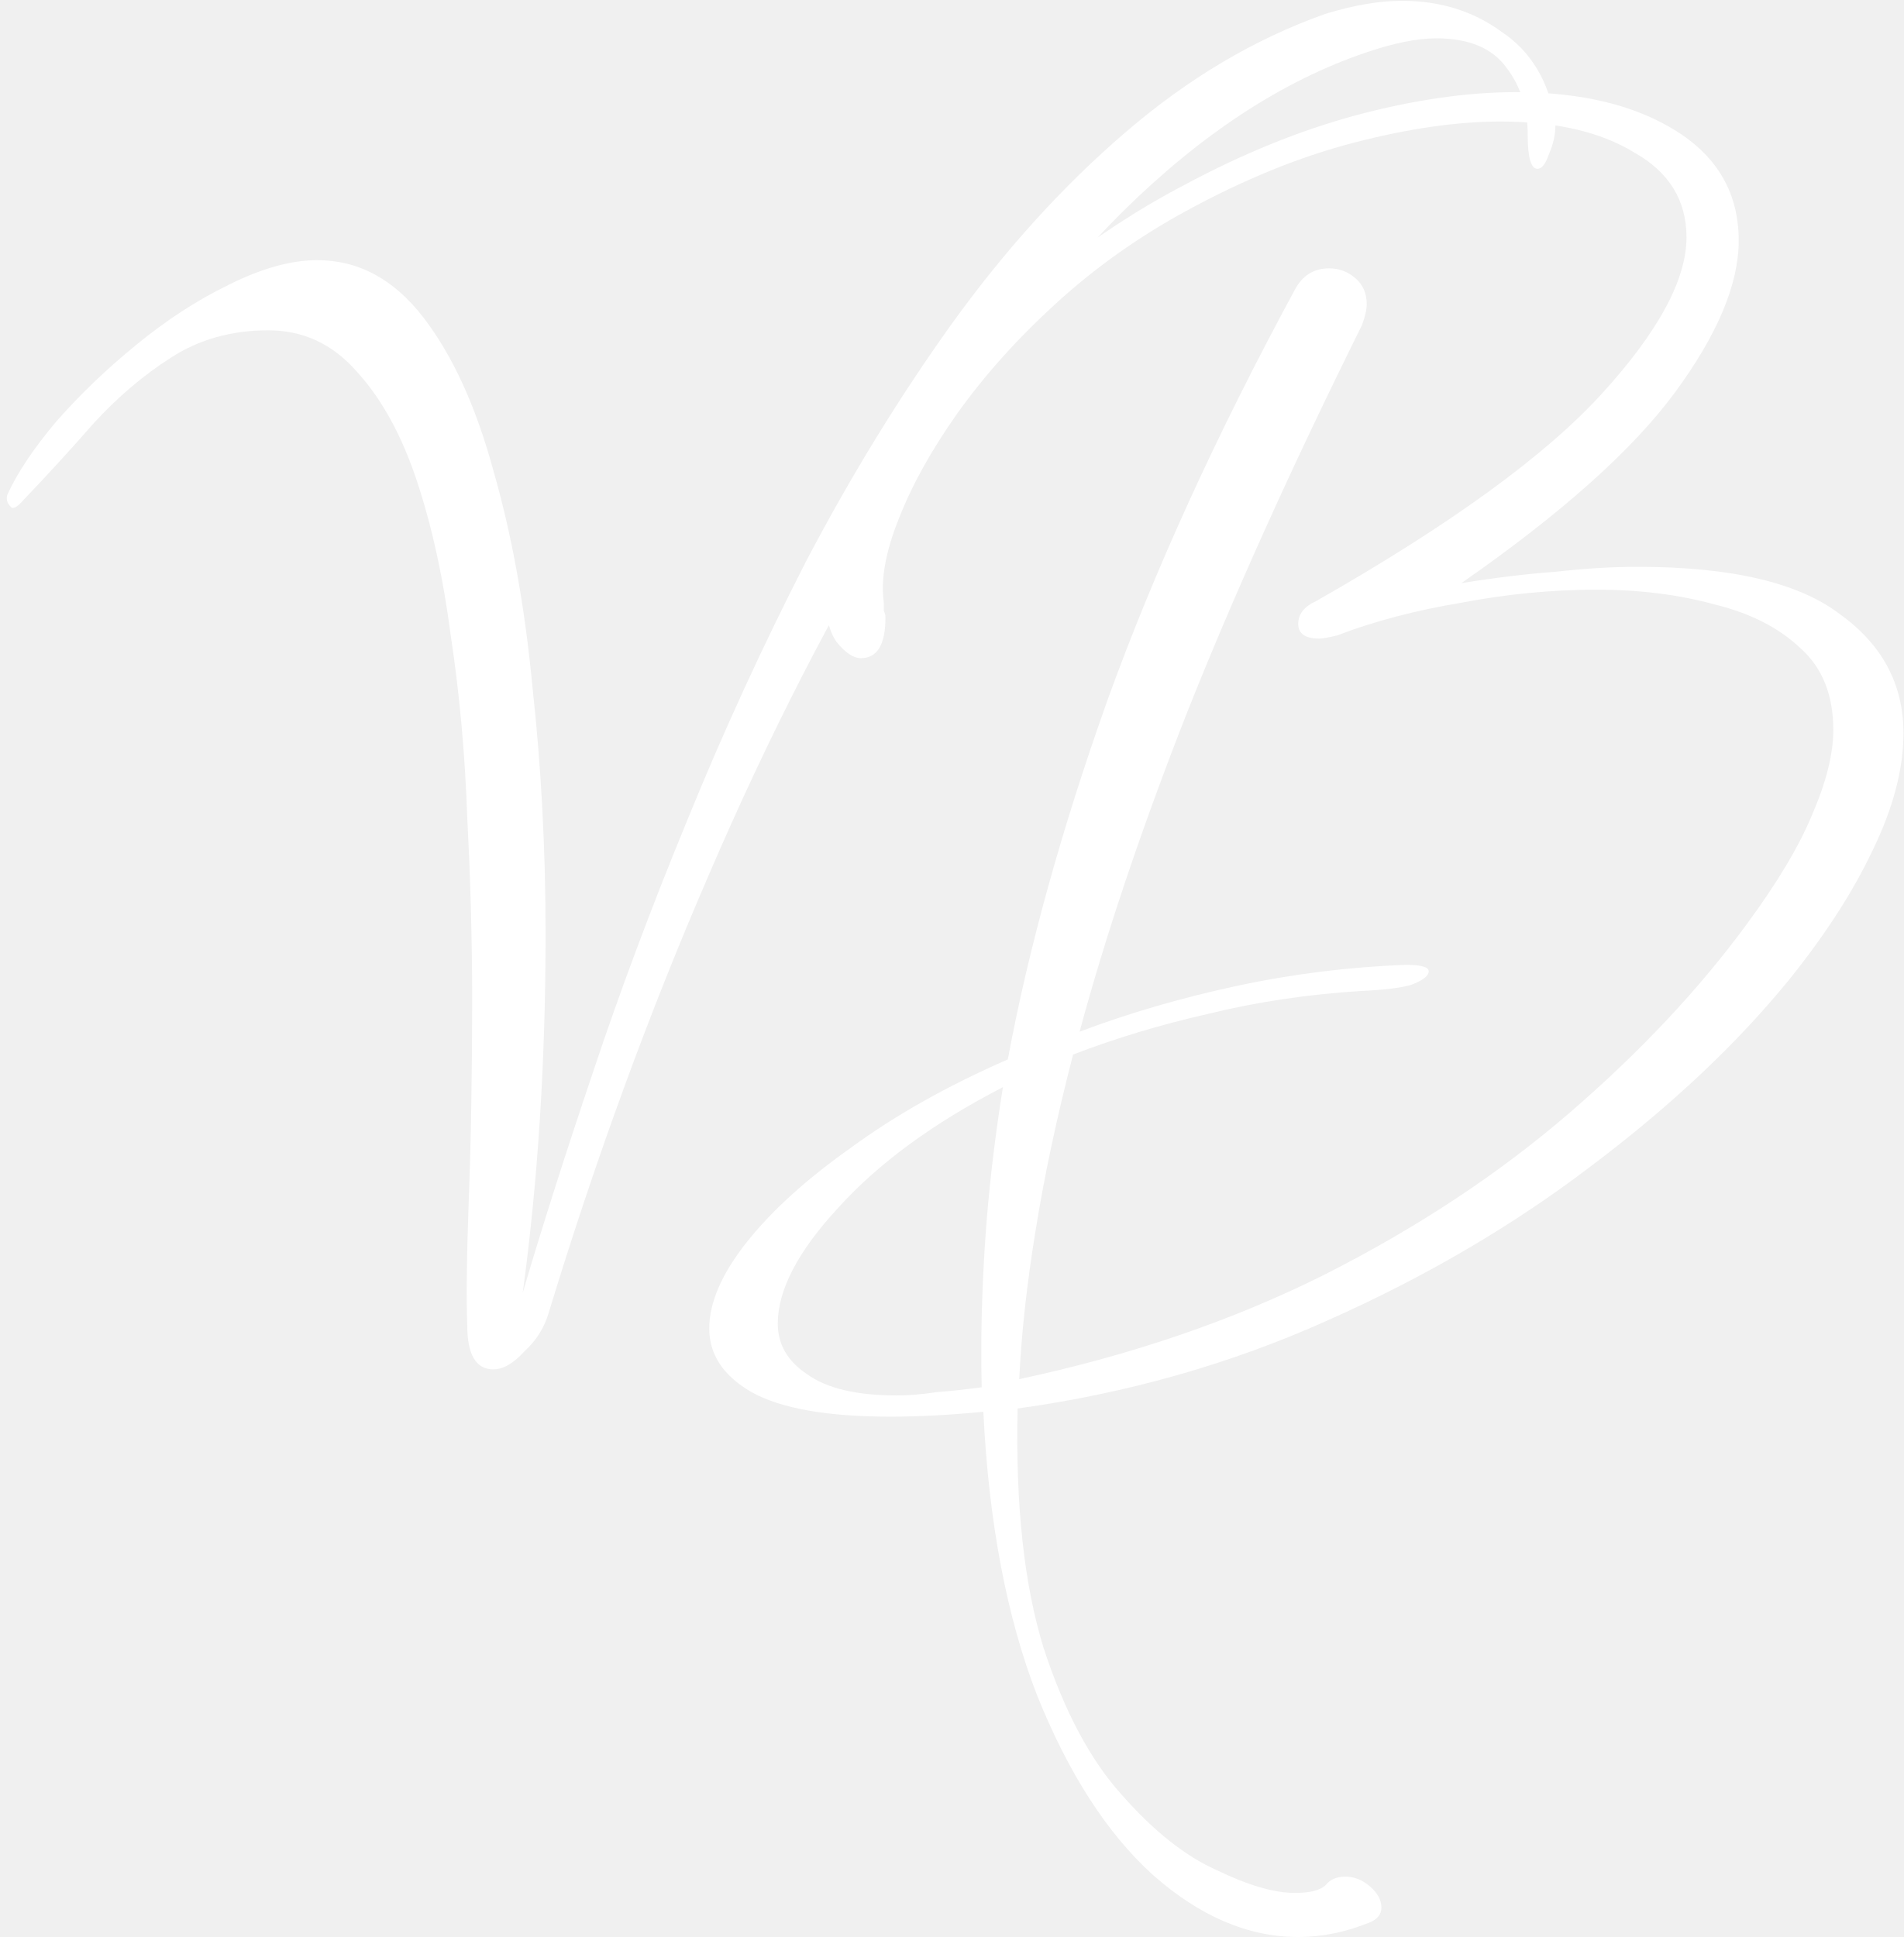
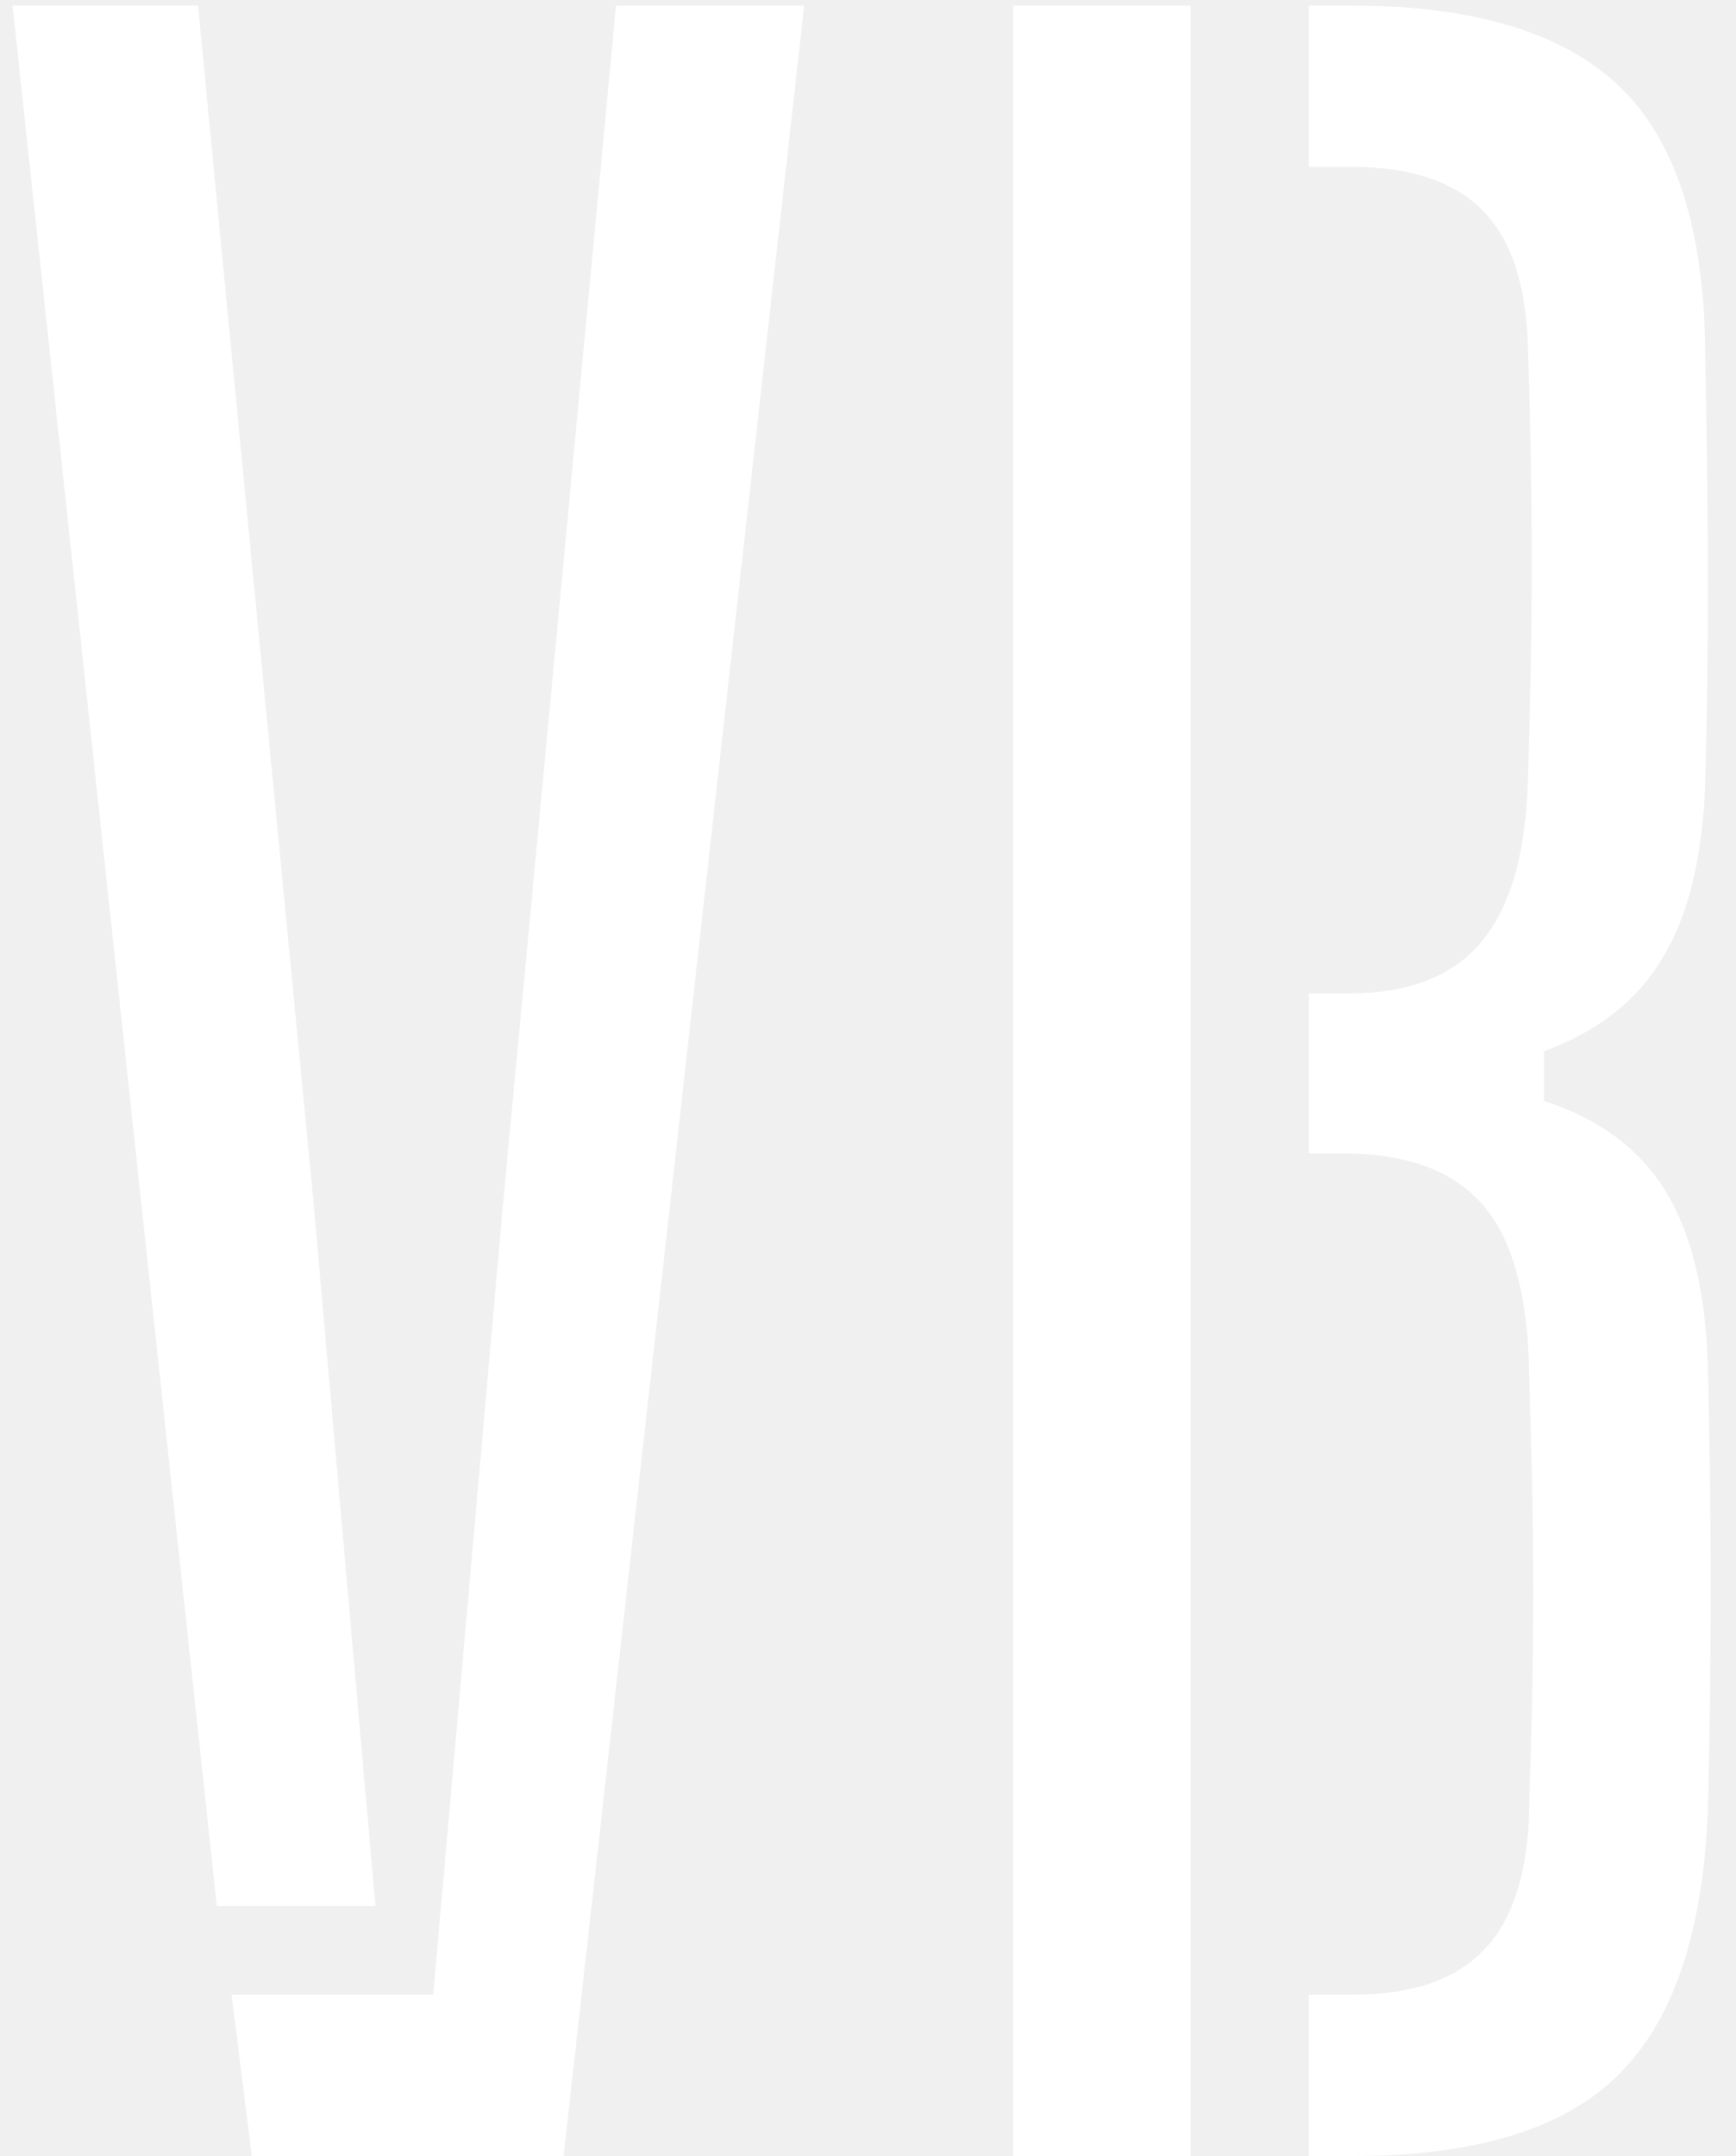
- <svg xmlns="http://www.w3.org/2000/svg" width="112" height="114" viewBox="0 0 112 114" fill="none">
-   <path d="M29.032 80.592C28.008 80.592 27.496 79.728 27.496 78C27.432 76.4 27.464 73.872 27.592 70.416C27.72 66.96 27.784 63.088 27.784 58.8C27.784 55.344 27.688 51.792 27.496 48.144C27.368 44.432 27.048 40.88 26.536 37.488C26.088 34.032 25.416 30.96 24.52 28.272C23.624 25.584 22.44 23.44 20.968 21.84C19.56 20.24 17.832 19.44 15.784 19.44C13.608 19.44 11.688 19.984 10.024 21.072C8.424 22.096 6.92 23.376 5.512 24.912C4.168 26.448 2.792 27.952 1.384 29.424C1 29.872 0.744 30 0.616 29.808C0.424 29.616 0.36 29.392 0.424 29.136C1 27.856 1.96 26.416 3.304 24.816C4.712 23.216 6.28 21.712 8.008 20.304C9.8 18.832 11.624 17.648 13.48 16.752C15.4 15.792 17.128 15.312 18.664 15.312C21.096 15.312 23.176 16.432 24.904 18.672C26.632 20.912 28.008 23.92 29.032 27.696C30.12 31.472 30.888 35.728 31.336 40.464C31.848 45.136 32.104 49.968 32.104 54.96C32.104 62.448 31.656 69.488 30.76 76.08C31.912 72.176 33.288 67.856 34.888 63.12C36.488 58.32 38.344 53.36 40.456 48.24C42.568 43.056 44.904 37.968 47.464 32.976C50.088 27.984 52.936 23.344 56.008 19.056C59.144 14.704 62.536 10.96 66.184 7.824C69.896 4.624 73.832 2.288 77.992 0.816C79.656 0.304 81.16 0.048 82.504 0.048C84.744 0.048 86.696 0.656 88.36 1.872C90.088 3.024 91.144 4.784 91.528 7.152V7.344C91.528 7.92 91.4 8.496 91.144 9.072C90.952 9.648 90.728 9.936 90.472 9.936C90.088 9.936 89.896 9.264 89.896 7.92C89.896 6.384 89.48 5.072 88.648 3.984C87.816 2.832 86.44 2.256 84.52 2.256C83.368 2.256 81.96 2.544 80.296 3.12C75.432 4.784 70.696 7.888 66.088 12.432C61.544 16.976 57.224 22.576 53.128 29.232C49.032 35.888 45.224 43.312 41.704 51.504C38.184 59.632 35.048 68.208 32.296 77.232C32.04 78.128 31.56 78.896 30.856 79.536C30.216 80.24 29.608 80.592 29.032 80.592ZM76.392 114C73.448 114 70.6 112.784 67.848 110.352C65.16 107.92 62.888 104.4 61.032 99.792C59.24 95.184 58.184 89.616 57.864 83.088C55.88 83.28 54.056 83.376 52.392 83.376C48.68 83.376 45.96 82.896 44.232 81.936C42.568 80.976 41.736 79.728 41.736 78.192C41.736 76.656 42.472 74.96 43.944 73.104C45.416 71.248 47.464 69.392 50.088 67.536C52.712 65.616 55.784 63.888 59.304 62.352C60.52 55.824 62.472 48.784 65.16 41.232C67.912 33.616 71.592 25.552 76.2 17.04C76.648 16.208 77.32 15.792 78.216 15.792C78.792 15.792 79.304 15.984 79.752 16.368C80.2 16.752 80.424 17.264 80.424 17.904C80.424 18.224 80.328 18.64 80.136 19.152C76.04 27.408 72.616 34.992 69.864 41.904C67.176 48.752 65.064 55.024 63.528 60.72C66.408 59.632 69.48 58.736 72.744 58.032C76.008 57.328 79.336 56.912 82.728 56.784C83.624 56.784 84.072 56.912 84.072 57.168C84.072 57.424 83.752 57.68 83.112 57.936C82.536 58.128 81.544 58.256 80.136 58.32C77 58.512 73.992 58.96 71.112 59.664C68.296 60.304 65.64 61.104 63.144 62.064C62.184 65.776 61.448 69.232 60.936 72.432C60.424 75.568 60.104 78.48 59.976 81.168C66.568 79.76 72.552 77.712 77.928 75.024C83.368 72.272 88.168 69.104 92.328 65.52C96.488 61.936 99.976 58.224 102.792 54.384C104.584 51.952 105.864 49.808 106.632 47.952C107.464 46.032 107.88 44.368 107.88 42.96C107.88 40.912 107.24 39.312 105.96 38.16C104.68 36.944 102.984 36.08 100.872 35.568C98.76 34.992 96.456 34.704 93.96 34.704C91.336 34.704 88.68 34.96 85.992 35.472C83.304 35.92 80.872 36.56 78.696 37.392C78.184 37.52 77.832 37.584 77.64 37.584C76.808 37.584 76.392 37.296 76.392 36.72C76.392 36.144 76.744 35.696 77.448 35.376C85.32 30.896 90.92 26.832 94.248 23.184C97.576 19.536 99.24 16.464 99.24 13.968C99.24 11.792 98.216 10.128 96.168 8.976C94.184 7.76 91.56 7.152 88.296 7.152C85.736 7.152 82.856 7.568 79.656 8.4C76.456 9.232 73.16 10.576 69.768 12.432C66.952 13.968 64.392 15.792 62.088 17.904C59.848 19.952 57.928 22.096 56.328 24.336C54.792 26.512 53.64 28.592 52.872 30.576C52.104 32.496 51.816 34.128 52.008 35.472C52.008 35.6 52.008 35.76 52.008 35.952C52.072 36.08 52.104 36.208 52.104 36.336C52.104 37.936 51.624 38.736 50.664 38.736C50.216 38.736 49.736 38.416 49.224 37.776C48.776 37.136 48.552 36.176 48.552 34.896C48.552 32.976 49.128 30.928 50.28 28.752C51.496 26.576 53.096 24.4 55.08 22.224C57.128 19.984 59.4 17.904 61.896 15.984C64.392 14 66.984 12.304 69.672 10.896C73.128 9.04 76.52 7.664 79.848 6.768C83.24 5.872 86.344 5.424 89.16 5.424C93.064 5.424 96.232 6.192 98.664 7.728C101.096 9.264 102.312 11.408 102.312 14.16C102.312 16.72 101.064 19.696 98.568 23.088C96.072 26.48 91.88 30.224 85.992 34.32C87.976 34 89.832 33.776 91.56 33.648C93.288 33.456 94.888 33.36 96.36 33.36C101.864 33.36 105.832 34.288 108.264 36.144C110.76 37.936 112.008 40.272 112.008 43.152C112.008 45.264 111.4 47.568 110.184 50.064C109.032 52.496 107.4 55.024 105.288 57.648C102.216 61.424 98.344 65.072 93.672 68.592C89.064 72.112 83.88 75.152 78.12 77.712C72.424 80.272 66.344 82 59.88 82.896C59.752 88.592 60.264 93.296 61.416 97.008C62.632 100.72 64.168 103.6 66.024 105.648C67.88 107.76 69.736 109.232 71.592 110.064C73.448 110.96 74.984 111.408 76.2 111.408C77.096 111.408 77.704 111.248 78.024 110.928C78.28 110.608 78.664 110.448 79.176 110.448C79.688 110.448 80.168 110.64 80.616 111.024C81.064 111.408 81.288 111.824 81.288 112.272C81.288 112.656 81.064 112.944 80.616 113.136C79.208 113.712 77.8 114 76.392 114ZM52.776 82.128C53.48 82.128 54.248 82.064 55.08 81.936C55.912 81.872 56.808 81.776 57.768 81.648C57.704 78.96 57.768 76.144 57.96 73.2C58.152 70.256 58.504 67.184 59.016 63.984C54.92 66.096 51.688 68.464 49.32 71.088C46.952 73.648 45.768 75.92 45.768 77.904C45.768 79.12 46.344 80.112 47.496 80.88C48.648 81.712 50.408 82.128 52.776 82.128Z" fill="white" />
+ <svg xmlns="http://www.w3.org/2000/svg" width="62" height="77" viewBox="0 0 62 77" fill="none">
+   <path d="M0.448 0.2H7.072L11.2 42.968L13.408 68.072H7.744L0.448 0.2ZM8.272 71.24H15.472L17.968 42.968L22 0.2H28.72L20.128 77H8.992L8.272 71.24ZM36.182 77V0.2H42.518V77H36.182ZM46.742 77V71.24H48.326C50.438 71.24 52.006 70.696 53.03 69.608C54.054 68.52 54.582 66.824 54.614 64.52C54.71 61.8 54.758 59.24 54.758 56.84C54.758 54.44 54.71 51.88 54.614 49.16C54.582 46.312 54.038 44.28 52.982 43.064C51.926 41.816 50.246 41.192 47.942 41.192H46.742V35.48H48.182C50.326 35.48 51.91 34.856 52.934 33.608C53.958 32.36 54.502 30.44 54.566 27.848C54.662 25.096 54.71 22.504 54.71 20.072C54.71 17.64 54.662 15.064 54.566 12.344C54.502 10.136 53.958 8.52 52.934 7.496C51.91 6.472 50.358 5.96 48.278 5.96H46.742V0.2H48.278C52.63 0.2 55.814 1.16 57.83 3.08C59.846 5 60.87 8.184 60.902 12.632C60.966 15.832 60.998 18.632 60.998 21.032C60.998 23.432 60.966 25.736 60.902 27.944C60.806 30.632 60.294 32.728 59.366 34.232C58.47 35.736 57.062 36.84 55.142 37.544V39.32C57.126 39.96 58.582 41.048 59.51 42.584C60.438 44.12 60.934 46.232 60.998 48.92C61.062 51.736 61.094 54.344 61.094 56.744C61.094 59.144 61.062 61.752 60.998 64.568C60.838 68.984 59.766 72.168 57.782 74.12C55.83 76.04 52.678 77 48.326 77H46.742Z" fill="white" />
</svg>
